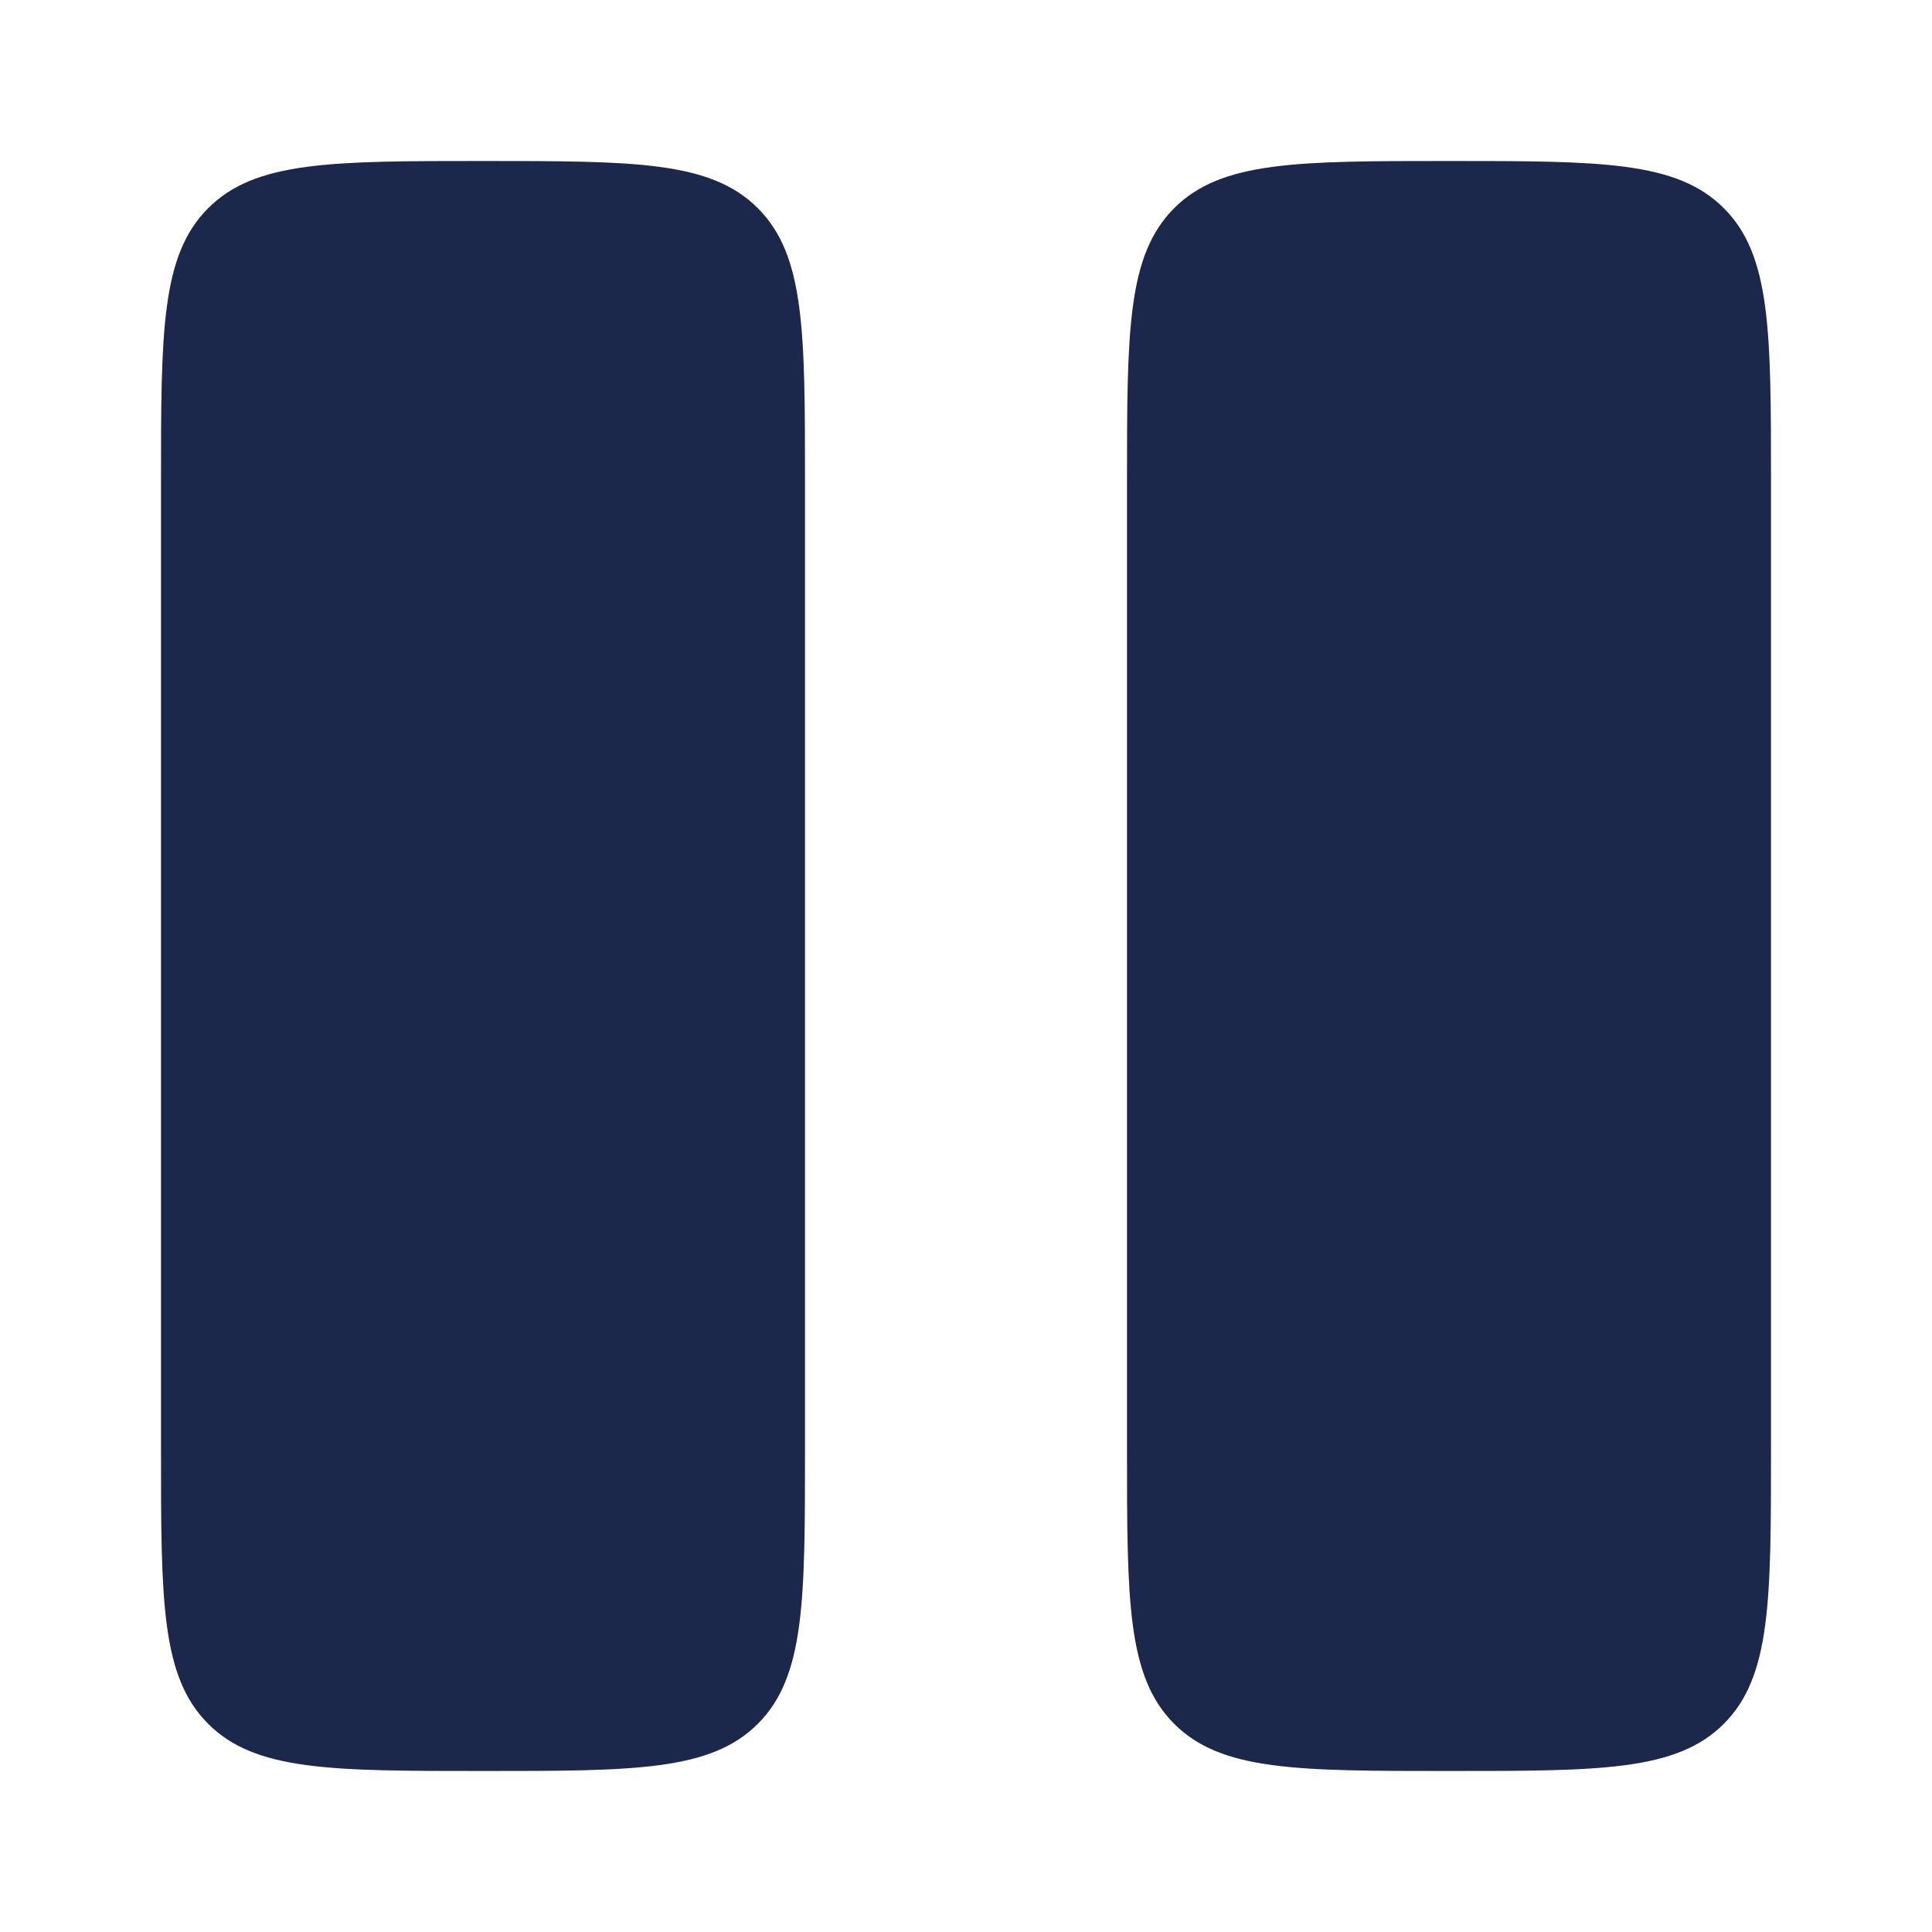
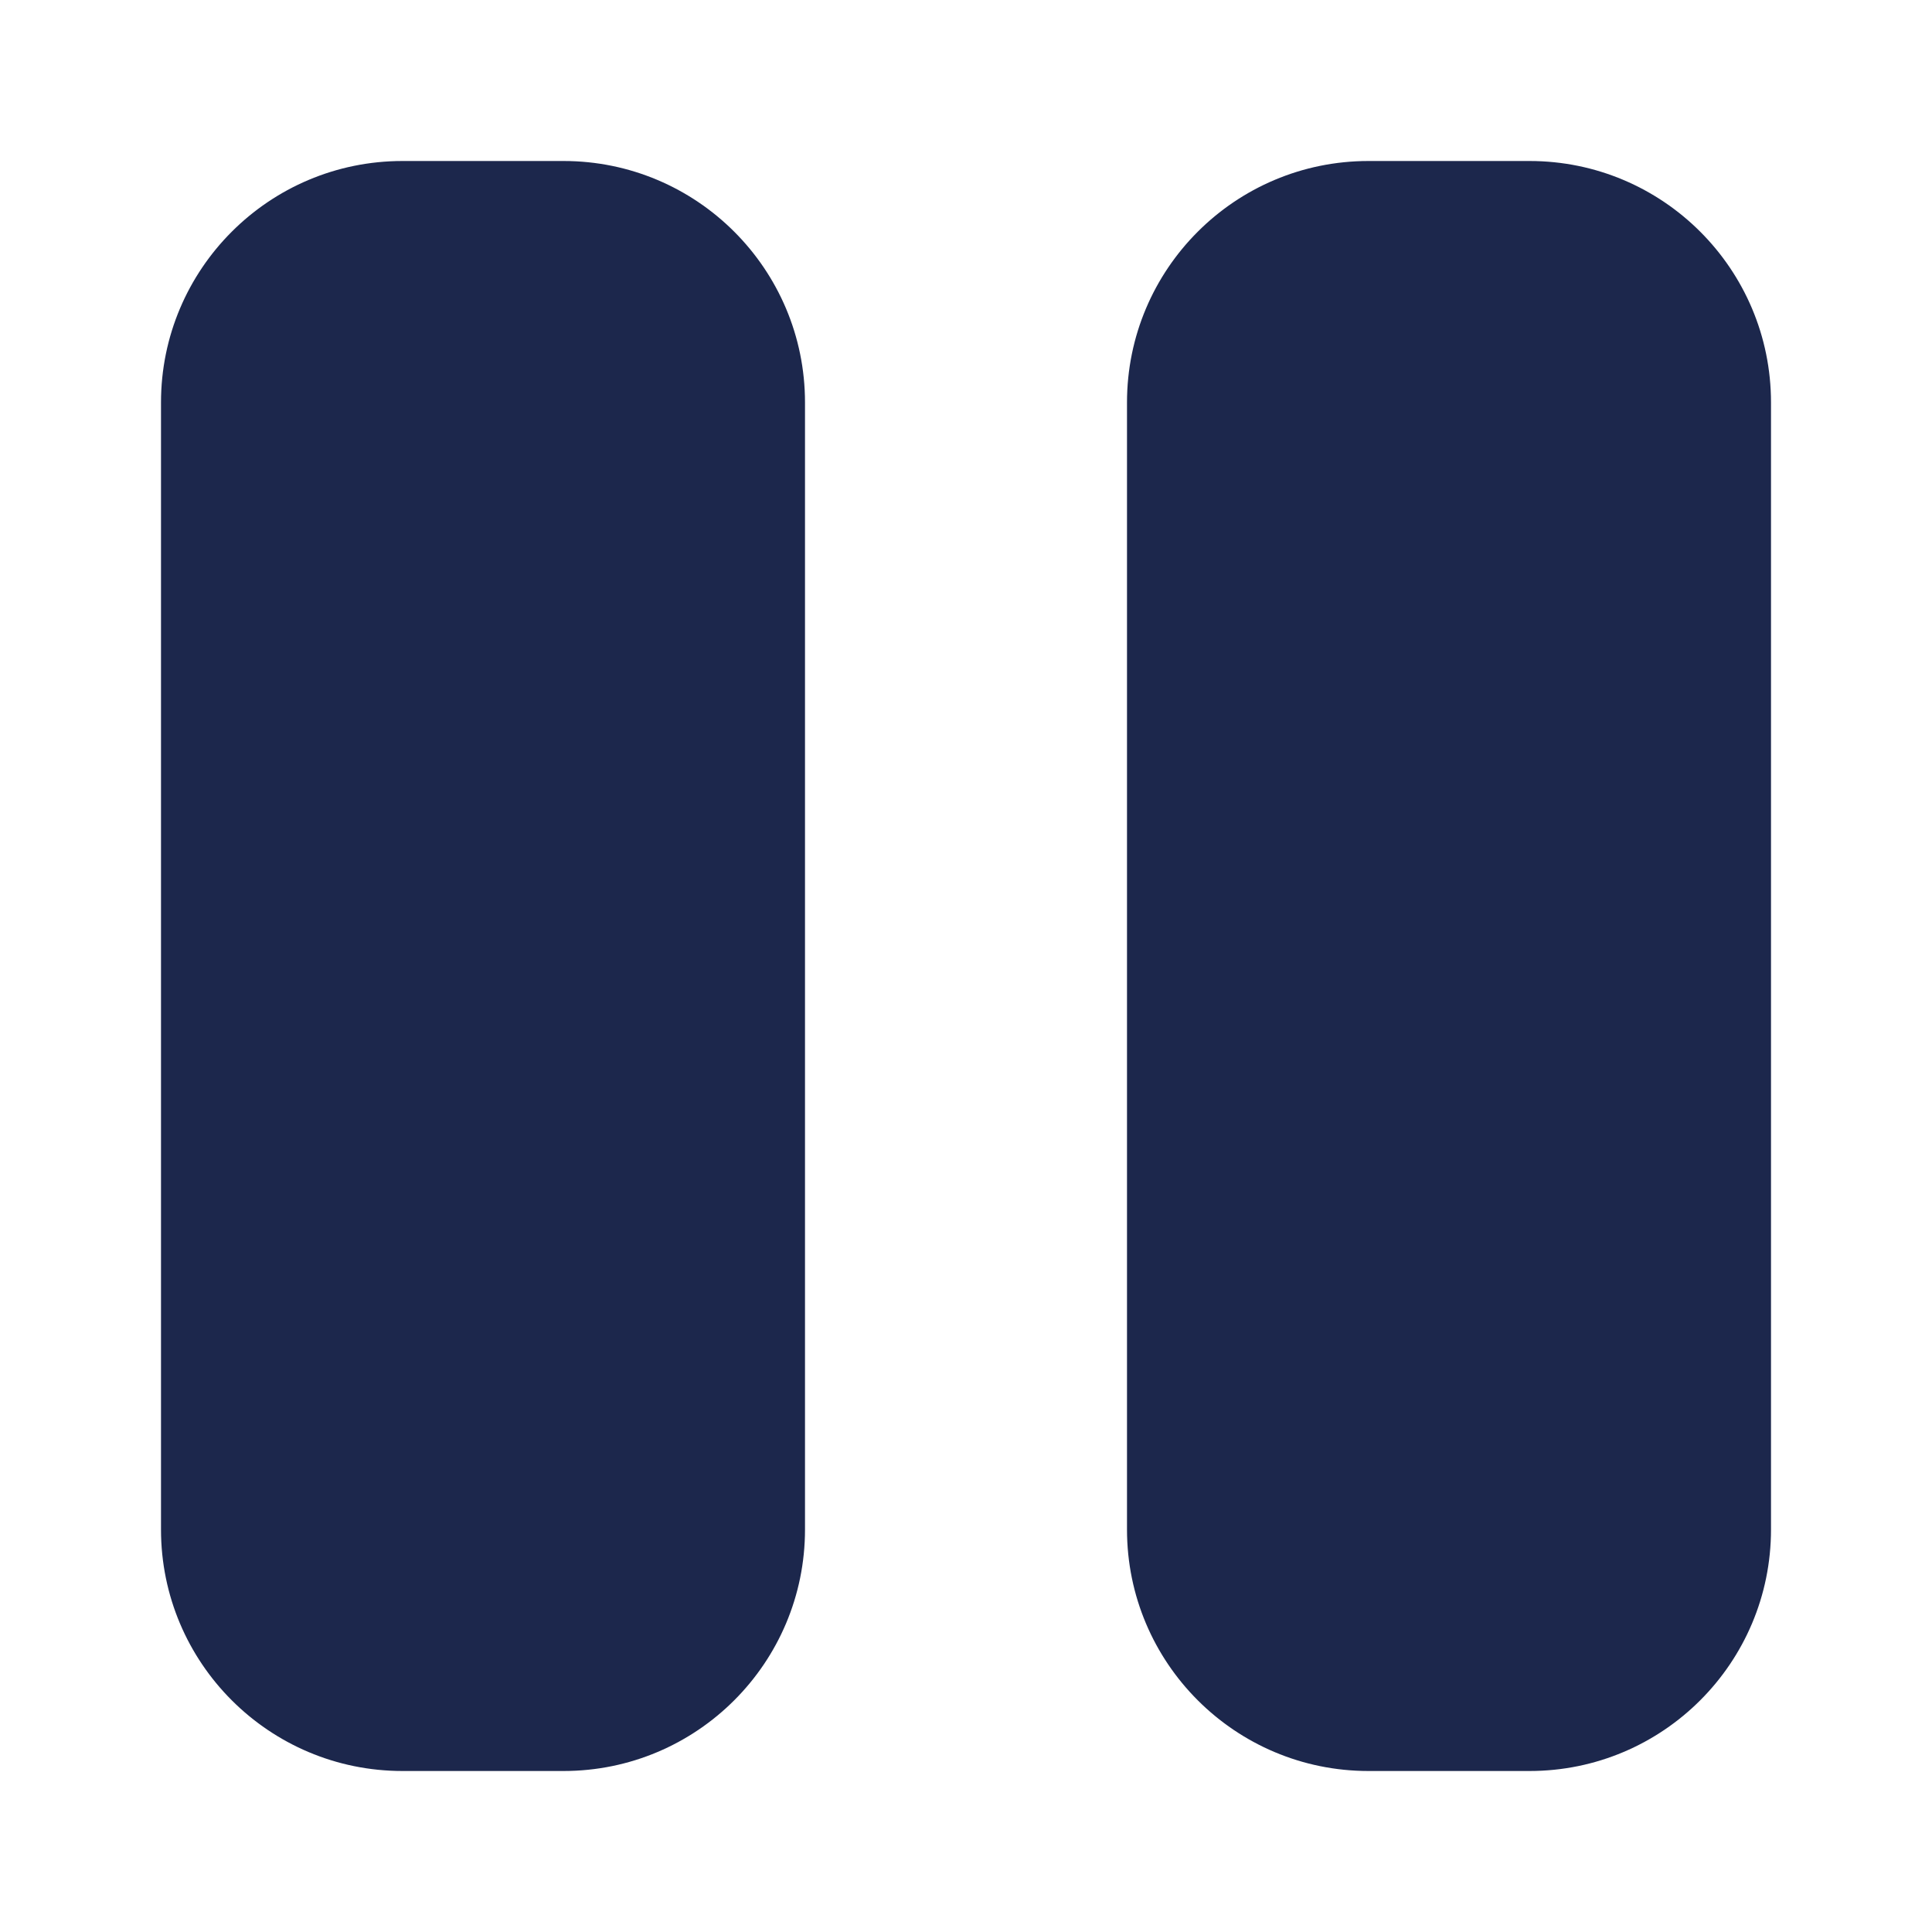
- <svg xmlns="http://www.w3.org/2000/svg" width="800px" height="800px" viewBox="0 0 24 24" fill="none">
-   <path d="M2 6C2 4.114 2 3.172 2.586 2.586C3.172 2 4.114 2 6 2C7.886 2 8.828 2 9.414 2.586C10 3.172 10 4.114 10 6V18C10 19.886 10 20.828 9.414 21.414C8.828 22 7.886 22 6 22C4.114 22 3.172 22 2.586 21.414C2 20.828 2 19.886 2 18V6Z" fill="#1C274C" />
-   <path d="M14 6C14 4.114 14 3.172 14.586 2.586C15.172 2 16.114 2 18 2C19.886 2 20.828 2 21.414 2.586C22 3.172 22 4.114 22 6V18C22 19.886 22 20.828 21.414 21.414C20.828 22 19.886 22 18 22C16.114 22 15.172 22 14.586 21.414C14 20.828 14 19.886 14 18V6Z" fill="#1C274C" />
+ <svg xmlns="http://www.w3.org/2000/svg" width="800px" height="800px" viewBox="0 0 24 24" fill="#1C274C">
+   <rect x="2" y="2" width="8" height="20" rx="3" />
+   <rect x="14" y="2" width="8" height="20" rx="3" />
</svg>
